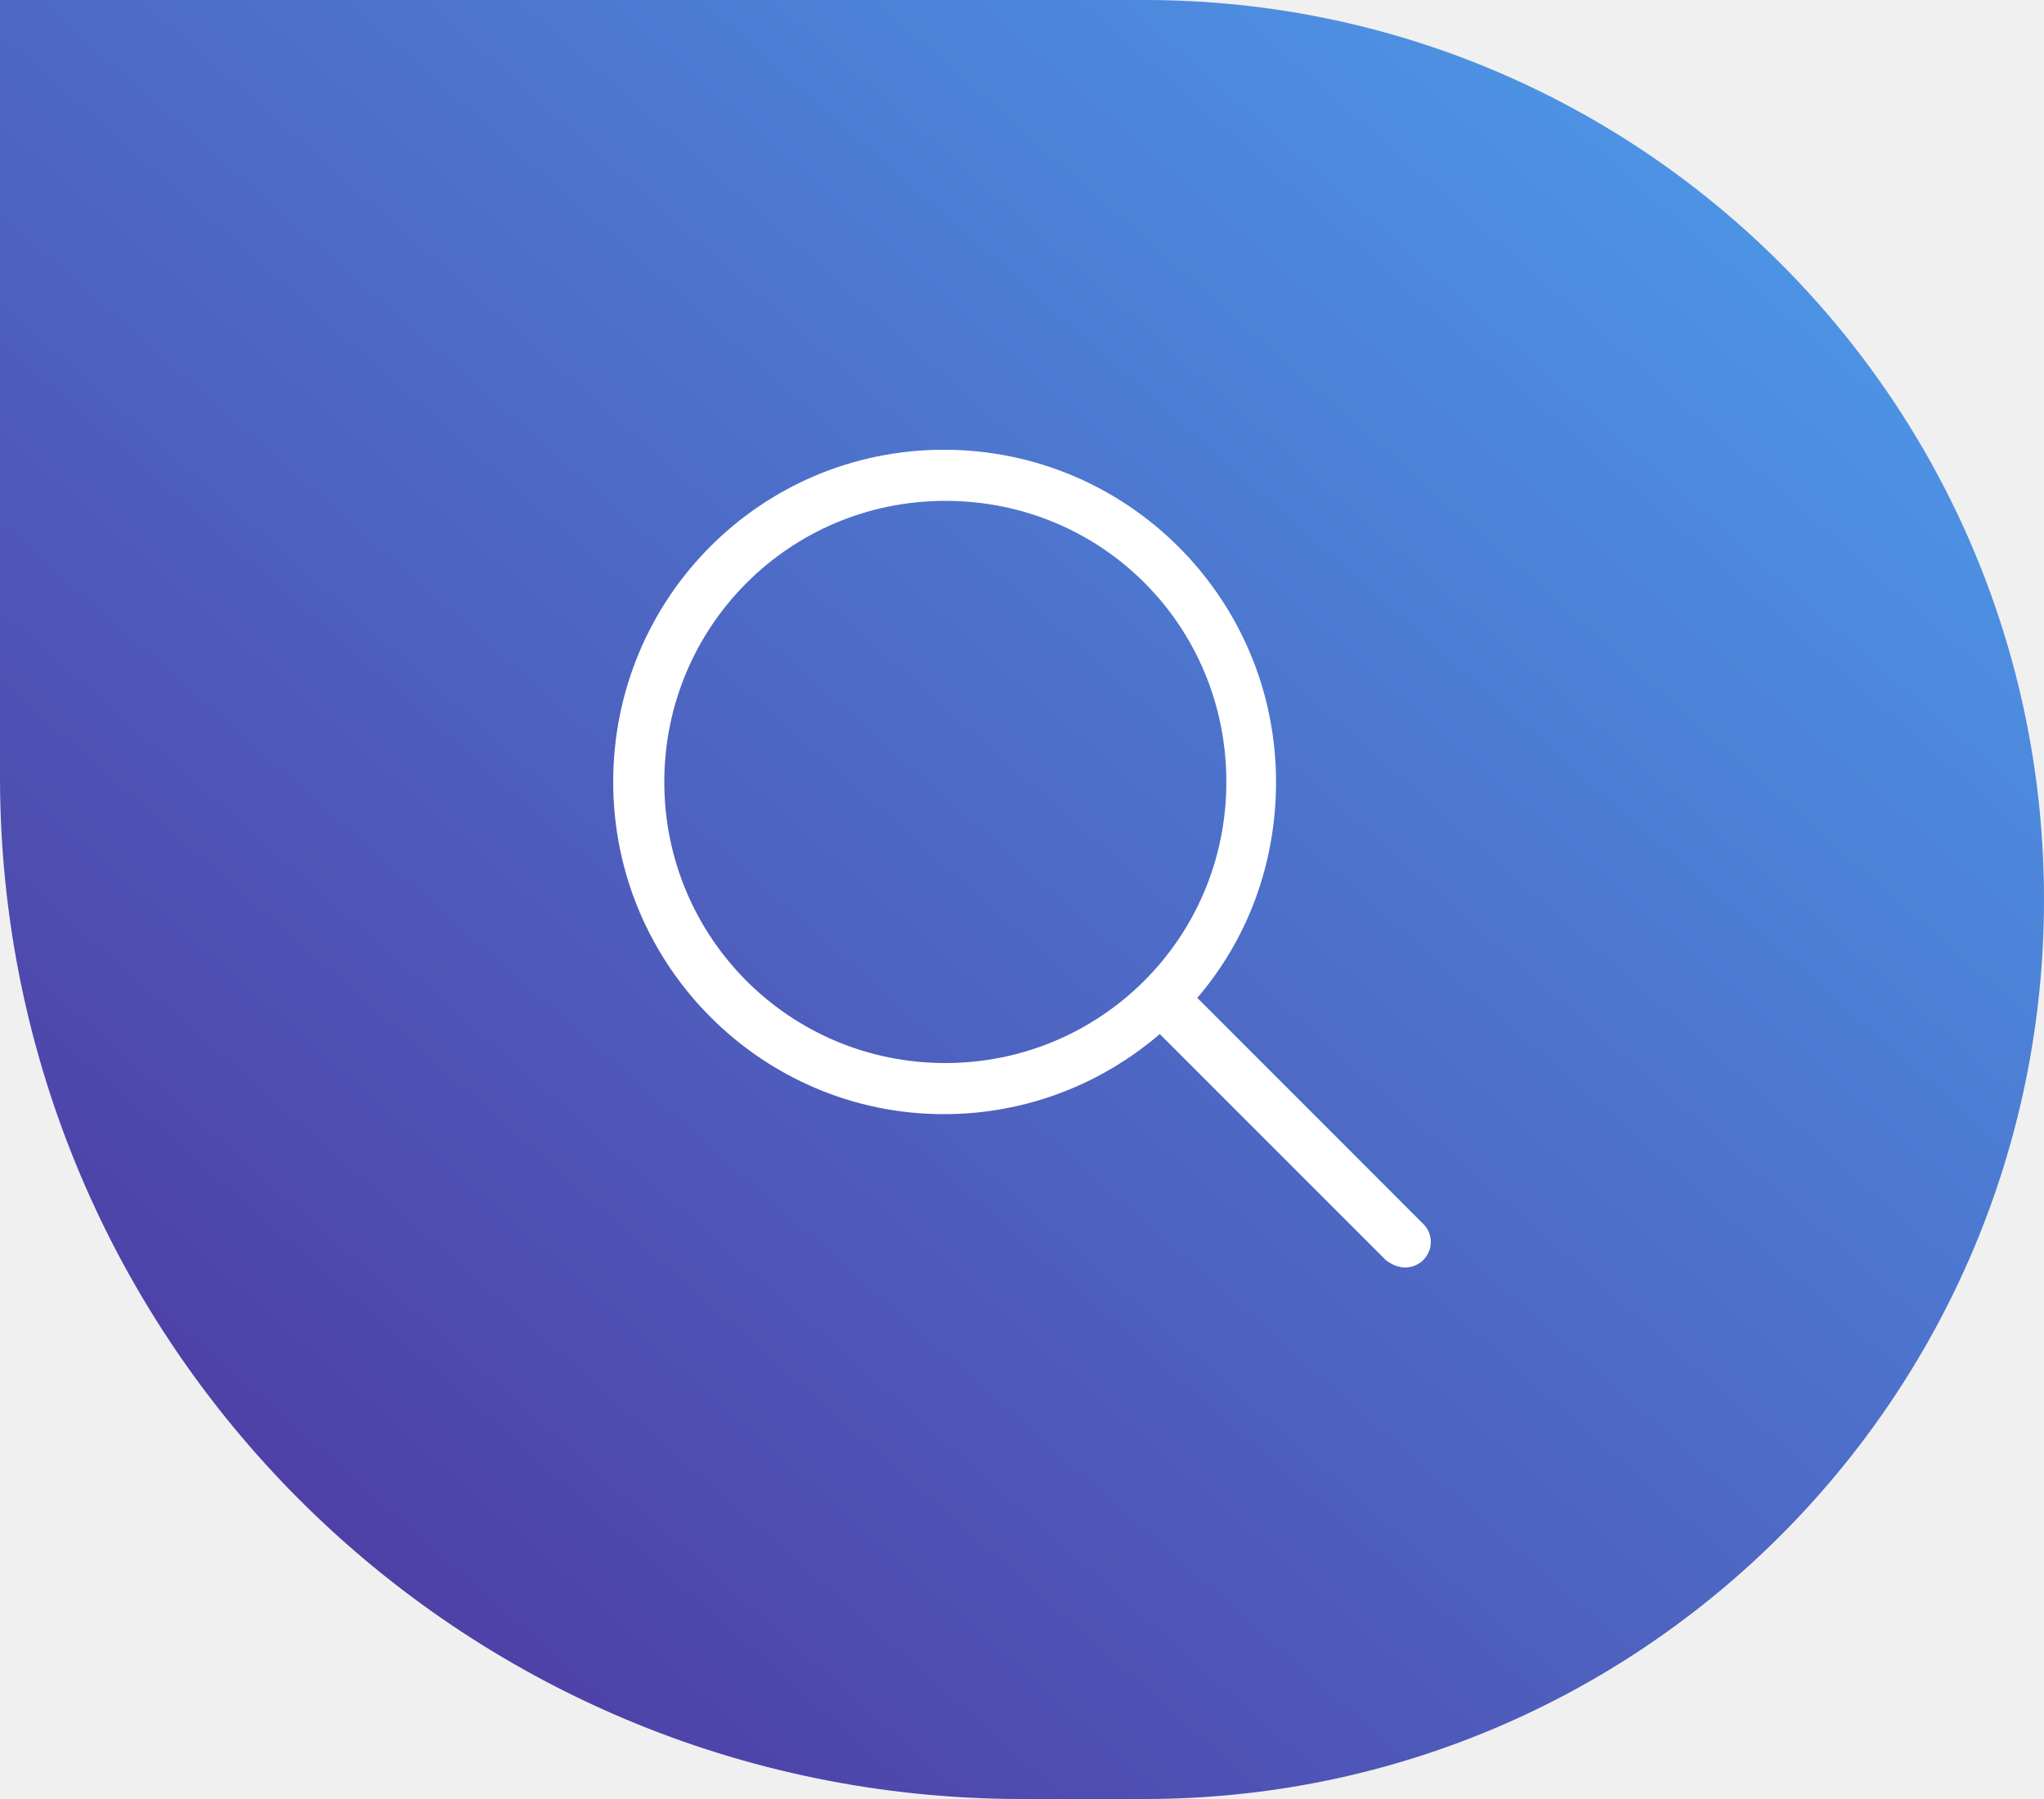
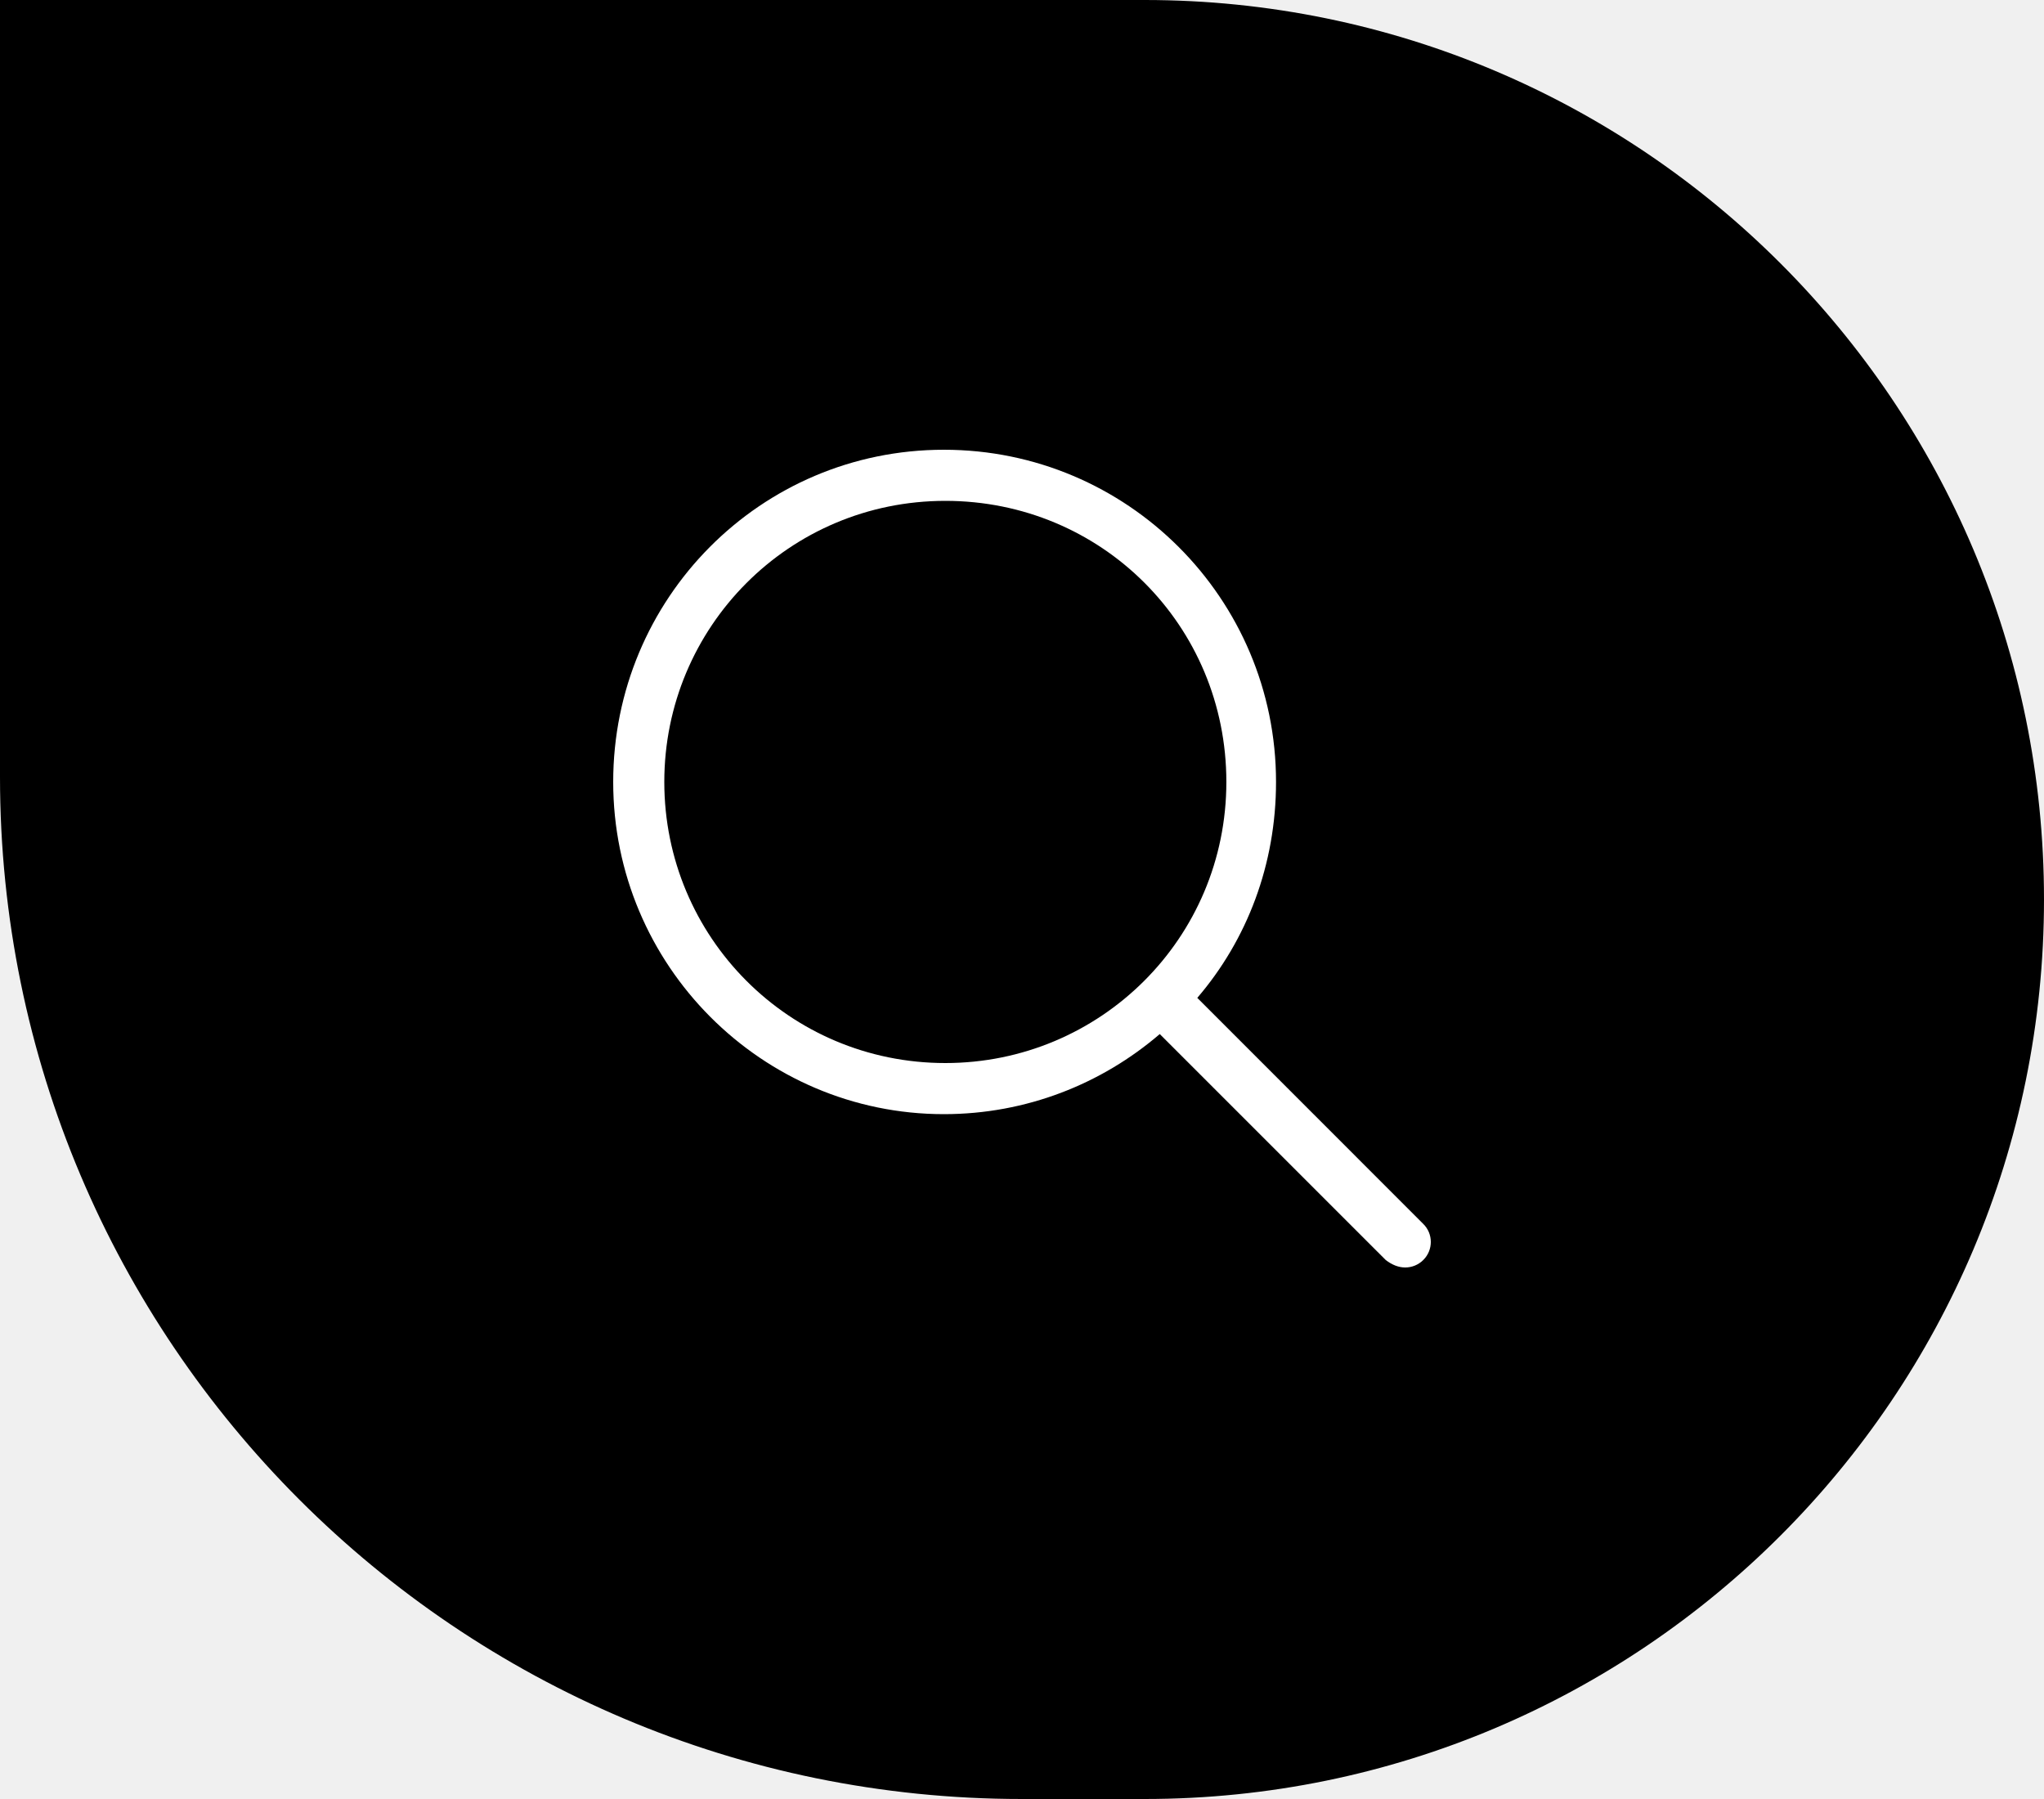
<svg xmlns="http://www.w3.org/2000/svg" width="50" height="44" viewBox="0 0 50 44" fill="none">
  <path d="M0 0H28C40.15 0 50 9.85 50 22C50 34.15 40.15 44 28 44H25C11.193 44 0 32.807 0 19V0Z" fill="url(#paint0_linear_53_1206)" />
  <path d="M34.815 29.934L29.288 24.406C30.507 22.984 31.214 21.145 31.214 19.125C31.214 14.637 27.576 11 23.089 11C18.603 11 15 14.638 15 19.125C15 23.612 18.637 27.25 23.089 27.25C25.108 27.25 26.951 26.509 28.37 25.291L33.898 30.818C34.054 30.938 34.214 31 34.374 31C34.534 31 34.694 30.939 34.816 30.817C35.062 30.574 35.062 30.176 34.815 29.934ZM23.125 26C19.301 26 16.25 22.914 16.25 19.125C16.25 15.336 19.301 12.25 23.125 12.25C26.949 12.25 29.999 15.301 29.999 19.125C29.999 22.949 26.913 26 23.125 26Z" fill="white" />
  <defs>
    <linearGradient id="paint0_linear_53_1206" x1="1.86265e-06" y1="44" x2="43.643" y2="-5.594" gradientUnits="userSpaceOnUse">
-       <stop stop-color="#4E2E99" />
-       <stop offset="1" stop-color="#4DA3F0" />
+       <stop stopColor="#4E2E99" />
+       <stop offset="1" stopColor="#4DA3F0" />
    </linearGradient>
  </defs>
</svg>
